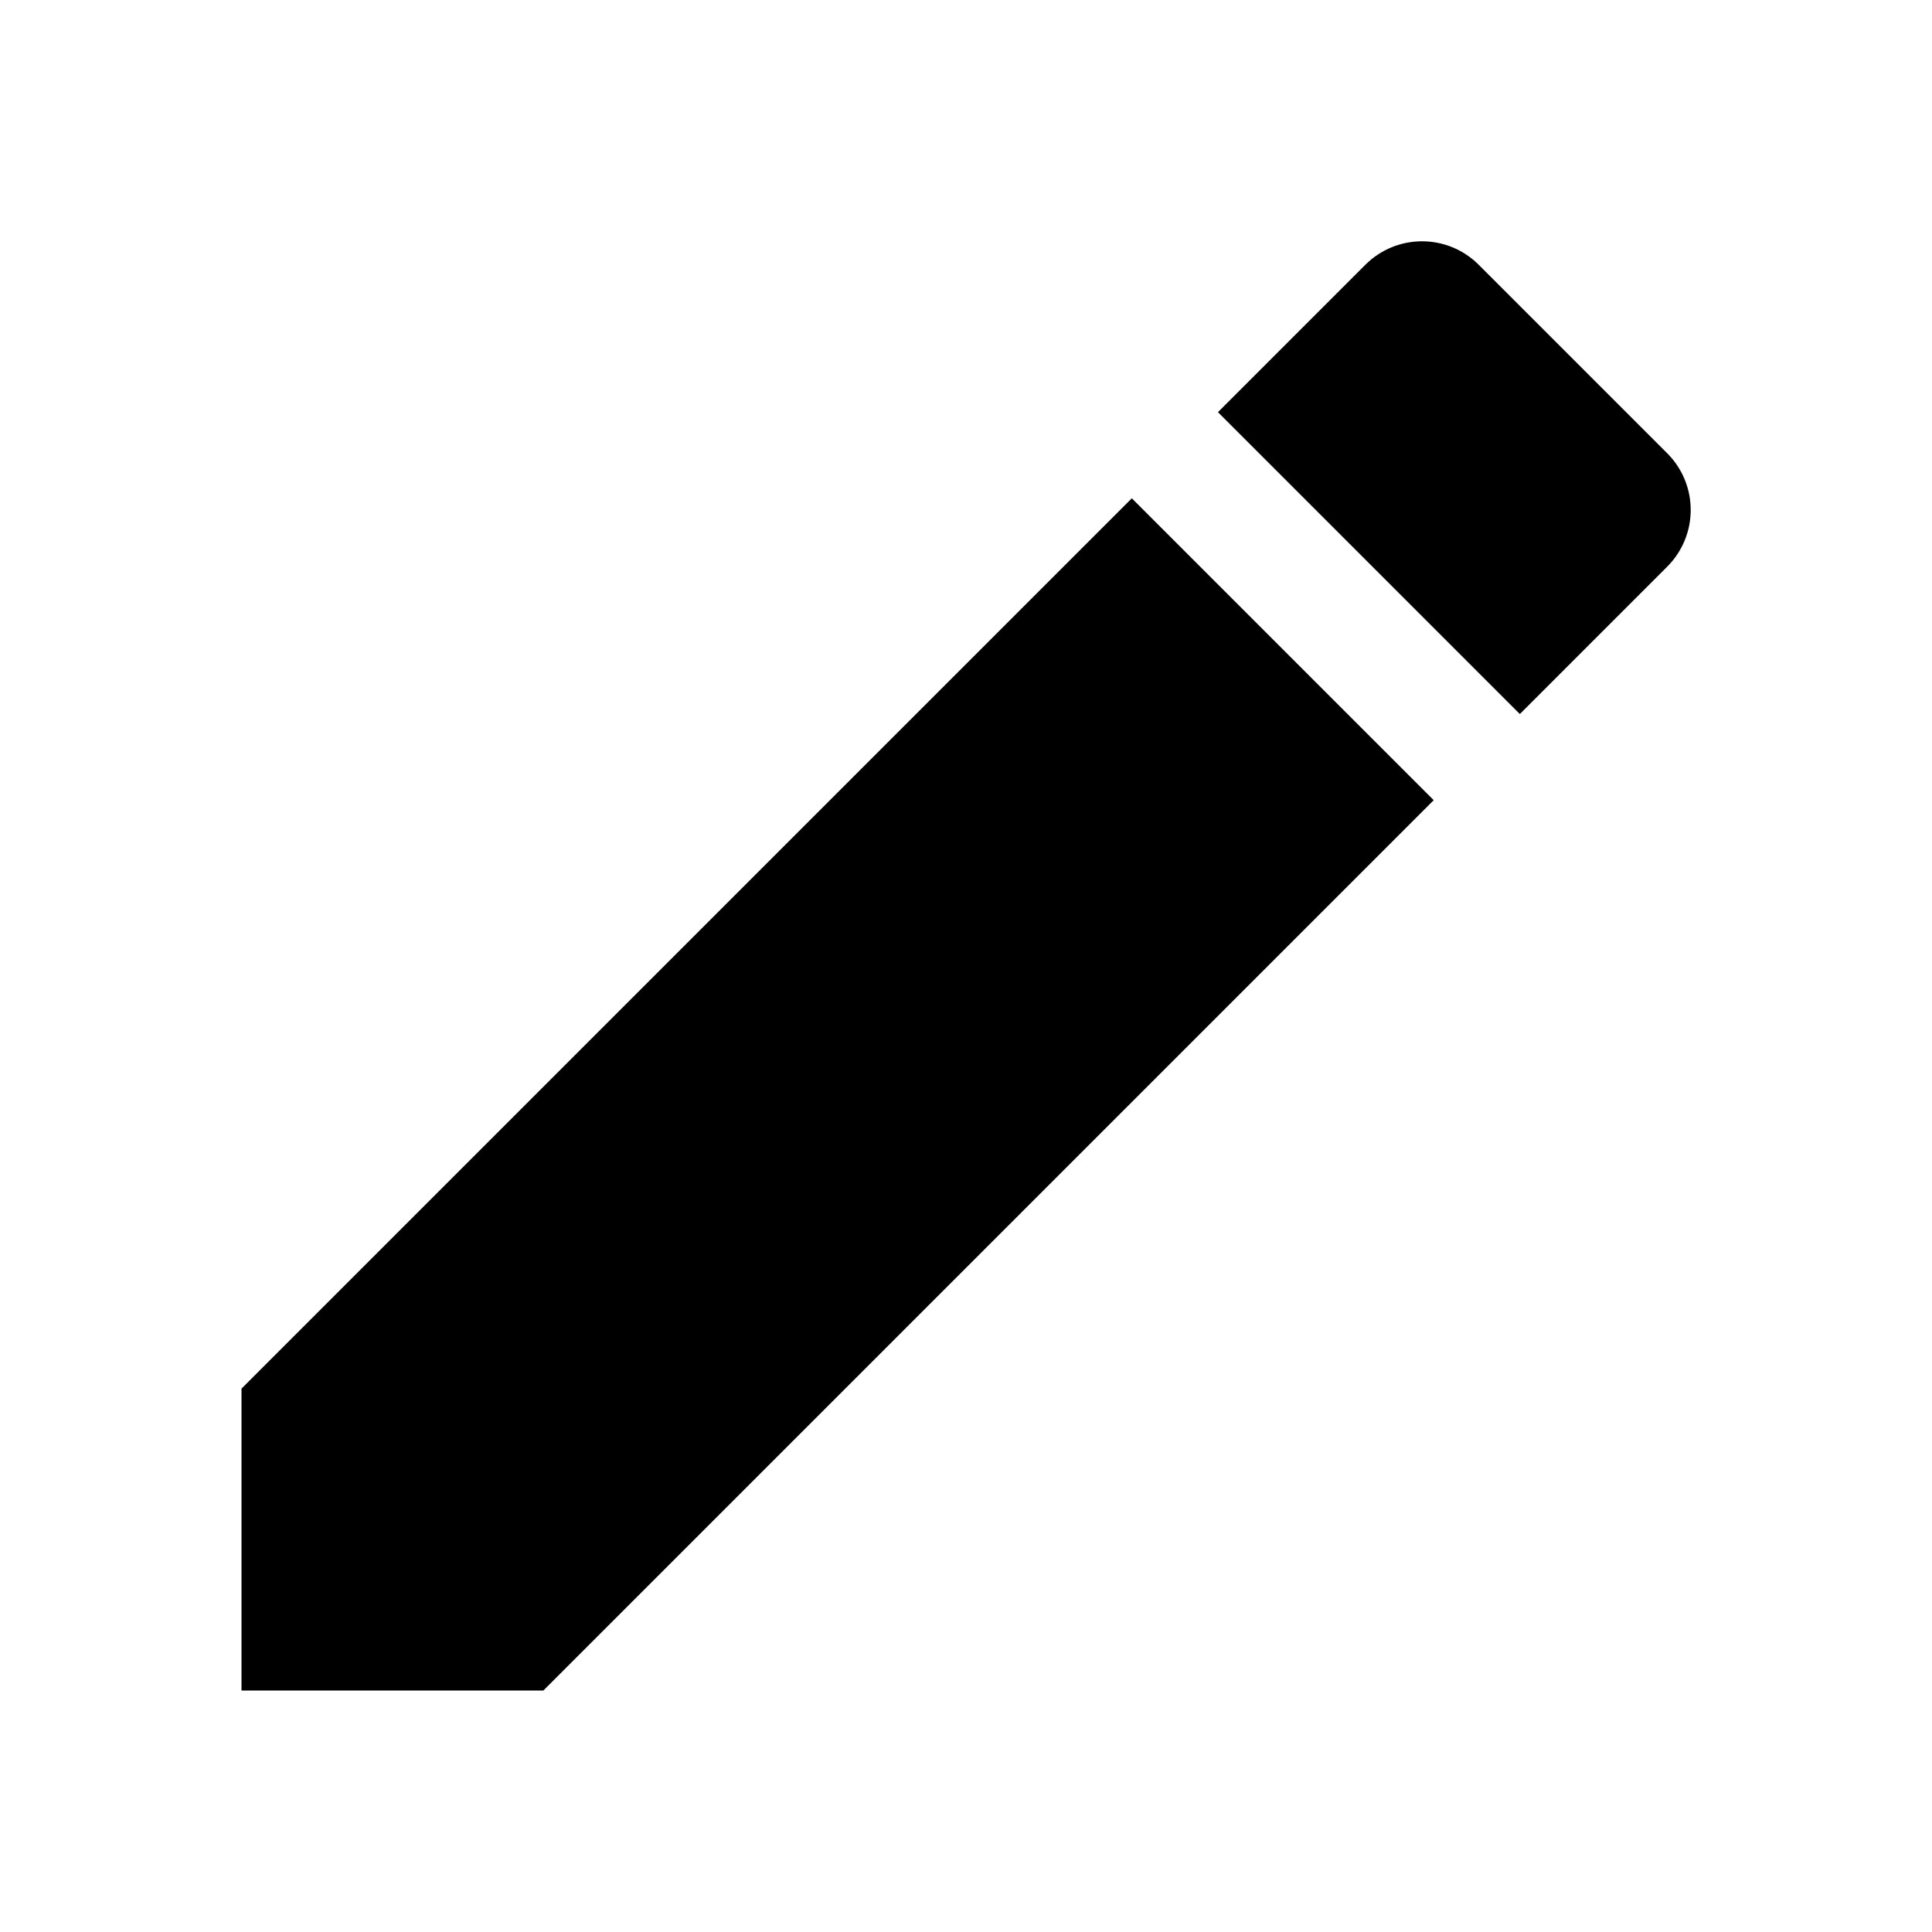
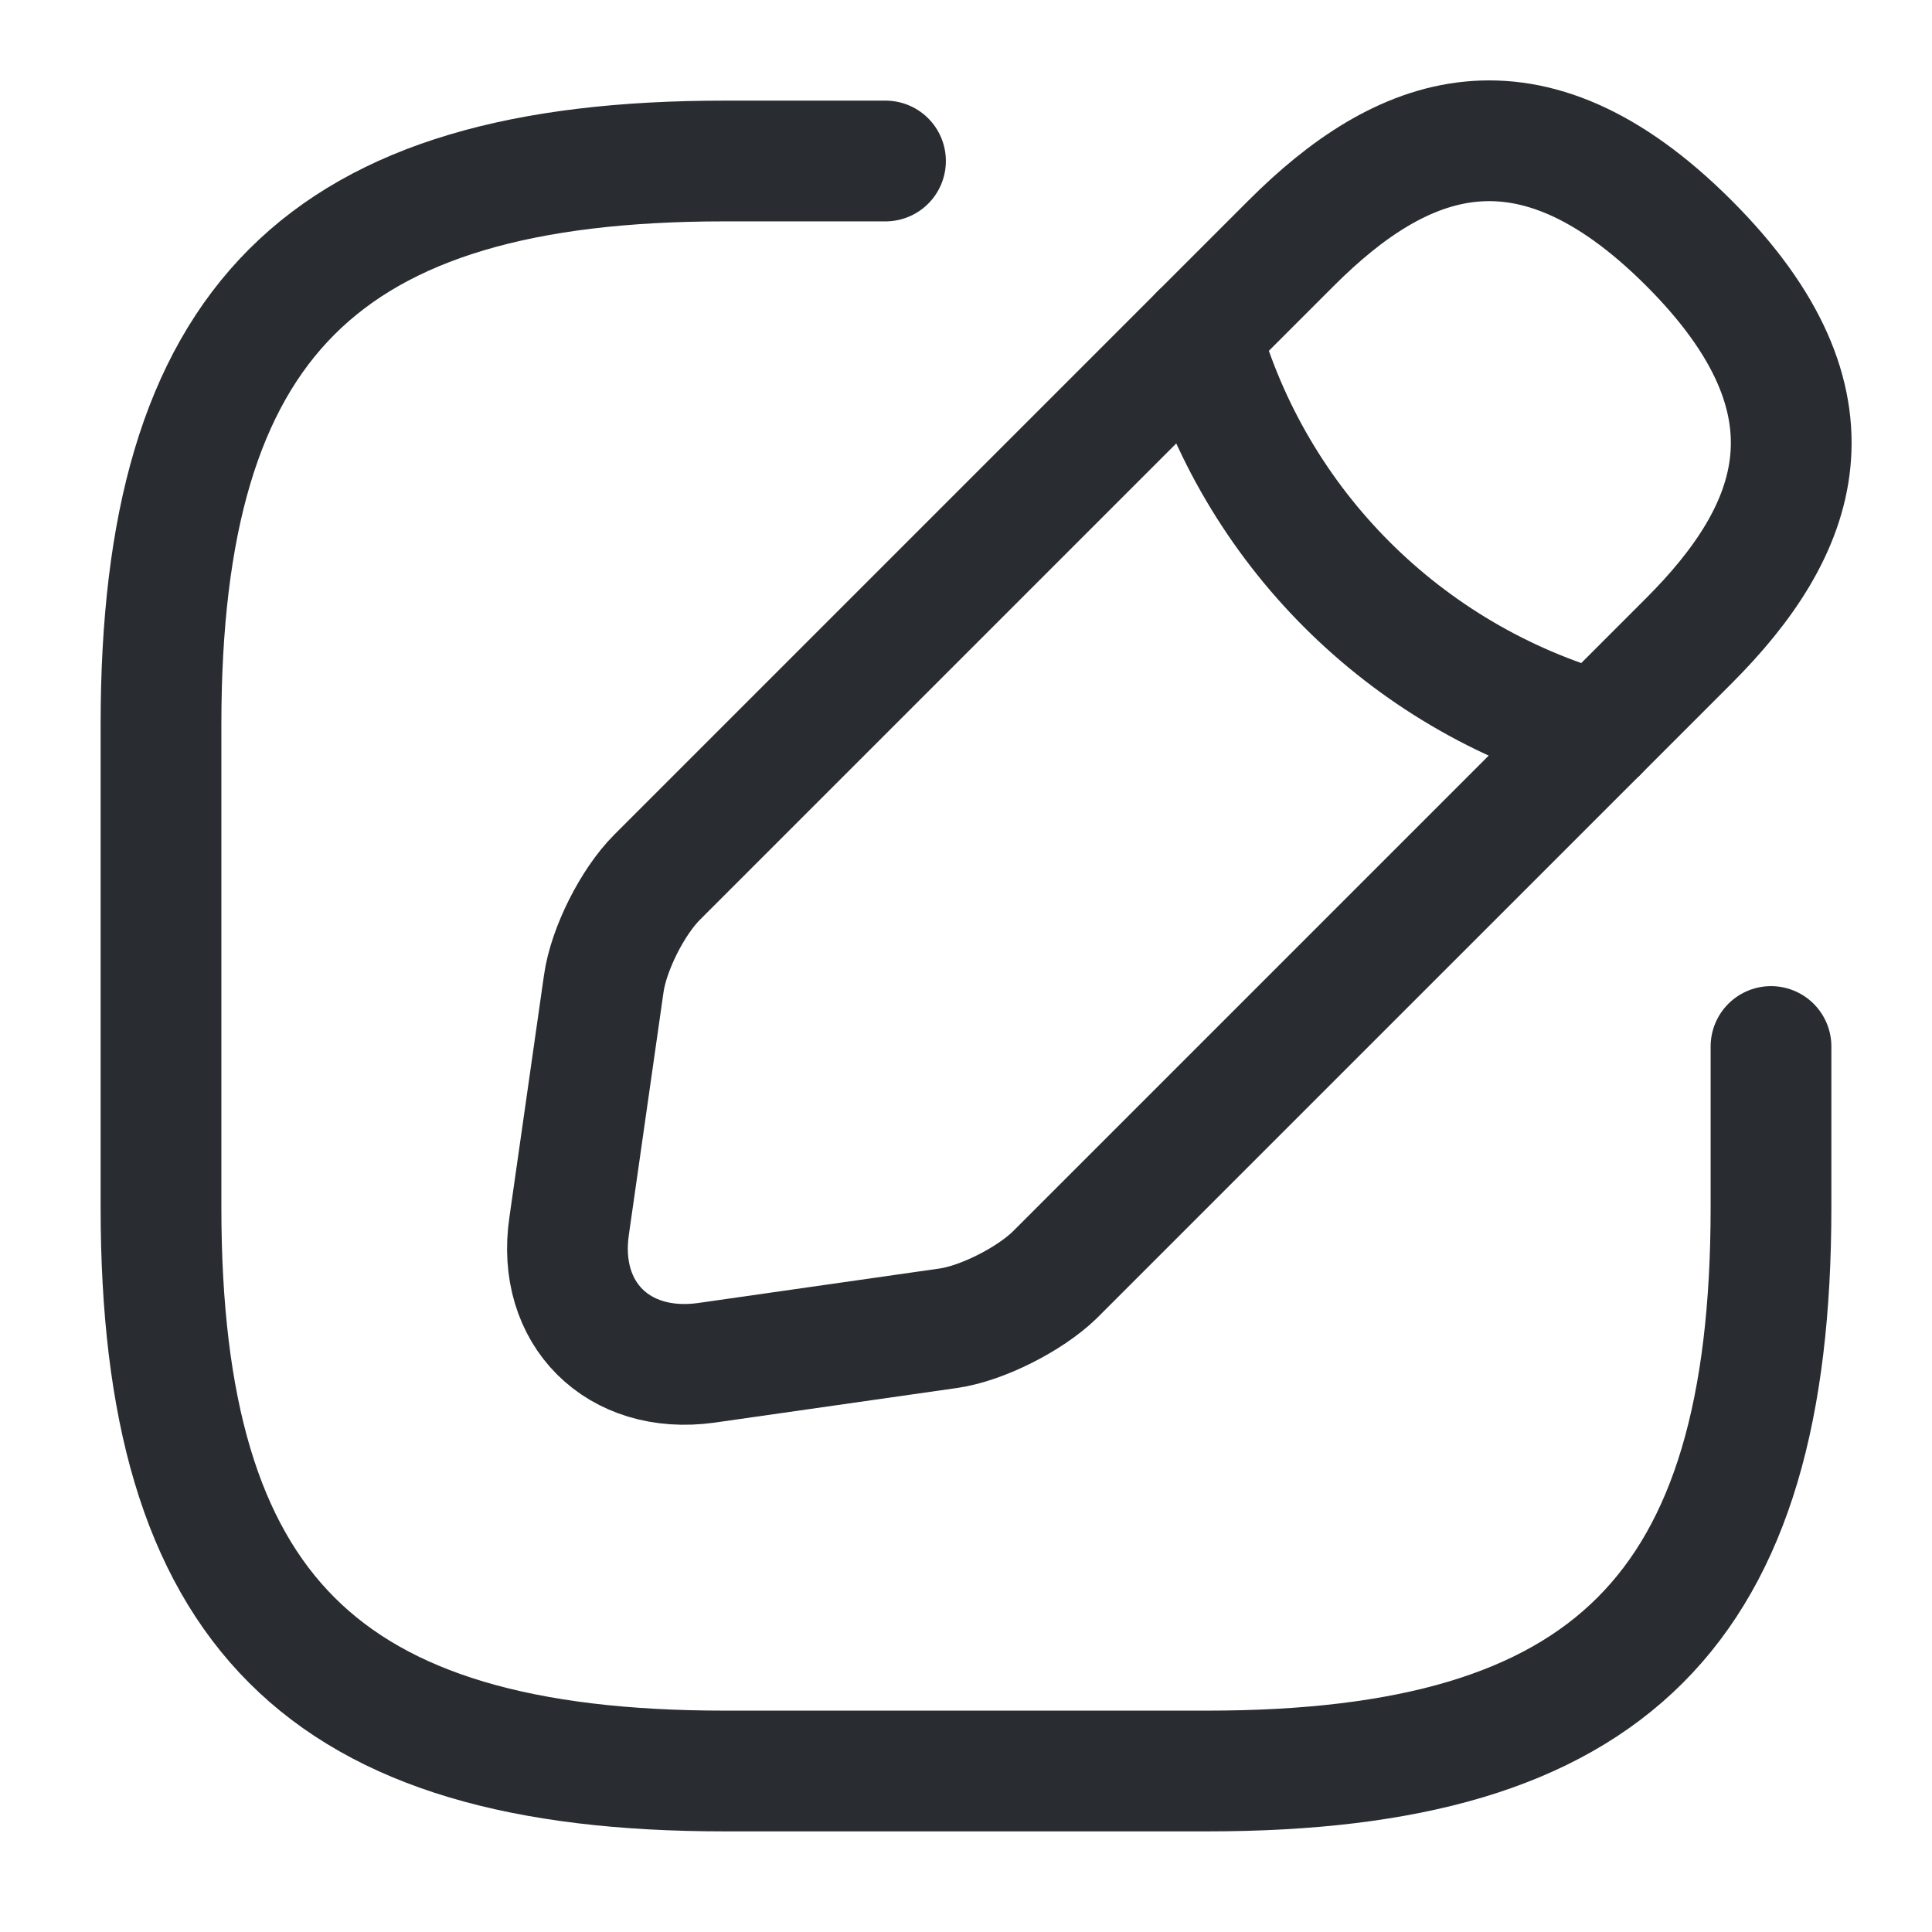
- <svg xmlns="http://www.w3.org/2000/svg" height="24px" viewBox="0 0 24 24" width="24px" fill="#000000">
-   <path d="M0 0h24v24H0z" fill="none" />
-   <path d="M3 17.25V21h3.75L17.81 9.94l-3.75-3.75L3 17.25zM20.71 7.04c.39-.39.39-1.02 0-1.41l-2.34-2.34c-.39-.39-1.02-.39-1.41 0l-1.83 1.83 3.75 3.75 1.83-1.83z" />
+ <svg xmlns="http://www.w3.org/2000/svg" width="24" height="24" viewBox="0 0 24 24" fill="none">
+   <path d="M11 2H9C4 2 2 4 2 9V15C2 20 4 22 9 22H15C20 22 22 20 22 15V13" stroke="#292D32" stroke-width="1.5" stroke-linecap="round" stroke-linejoin="round" />
+   <path d="M16.04 3.02L8.16 10.9C7.86 11.2 7.56 11.79 7.5 12.22L7.07 15.23C6.91 16.32 7.68 17.08 8.77 16.93L11.78 16.5C12.2 16.44 12.79 16.14 13.1 15.84L20.98 7.96C22.34 6.6 22.98 5.02 20.98 3.02C18.98 1.02 17.4 1.66 16.04 3.02Z" stroke="#292D32" stroke-width="1.5" stroke-miterlimit="10" stroke-linecap="round" stroke-linejoin="round" />
+   <path d="M14.91 4.15C15.58 6.54 17.45 8.41 19.85 9.09" stroke="#292D32" stroke-width="1.5" stroke-miterlimit="10" stroke-linecap="round" stroke-linejoin="round" />
</svg>
